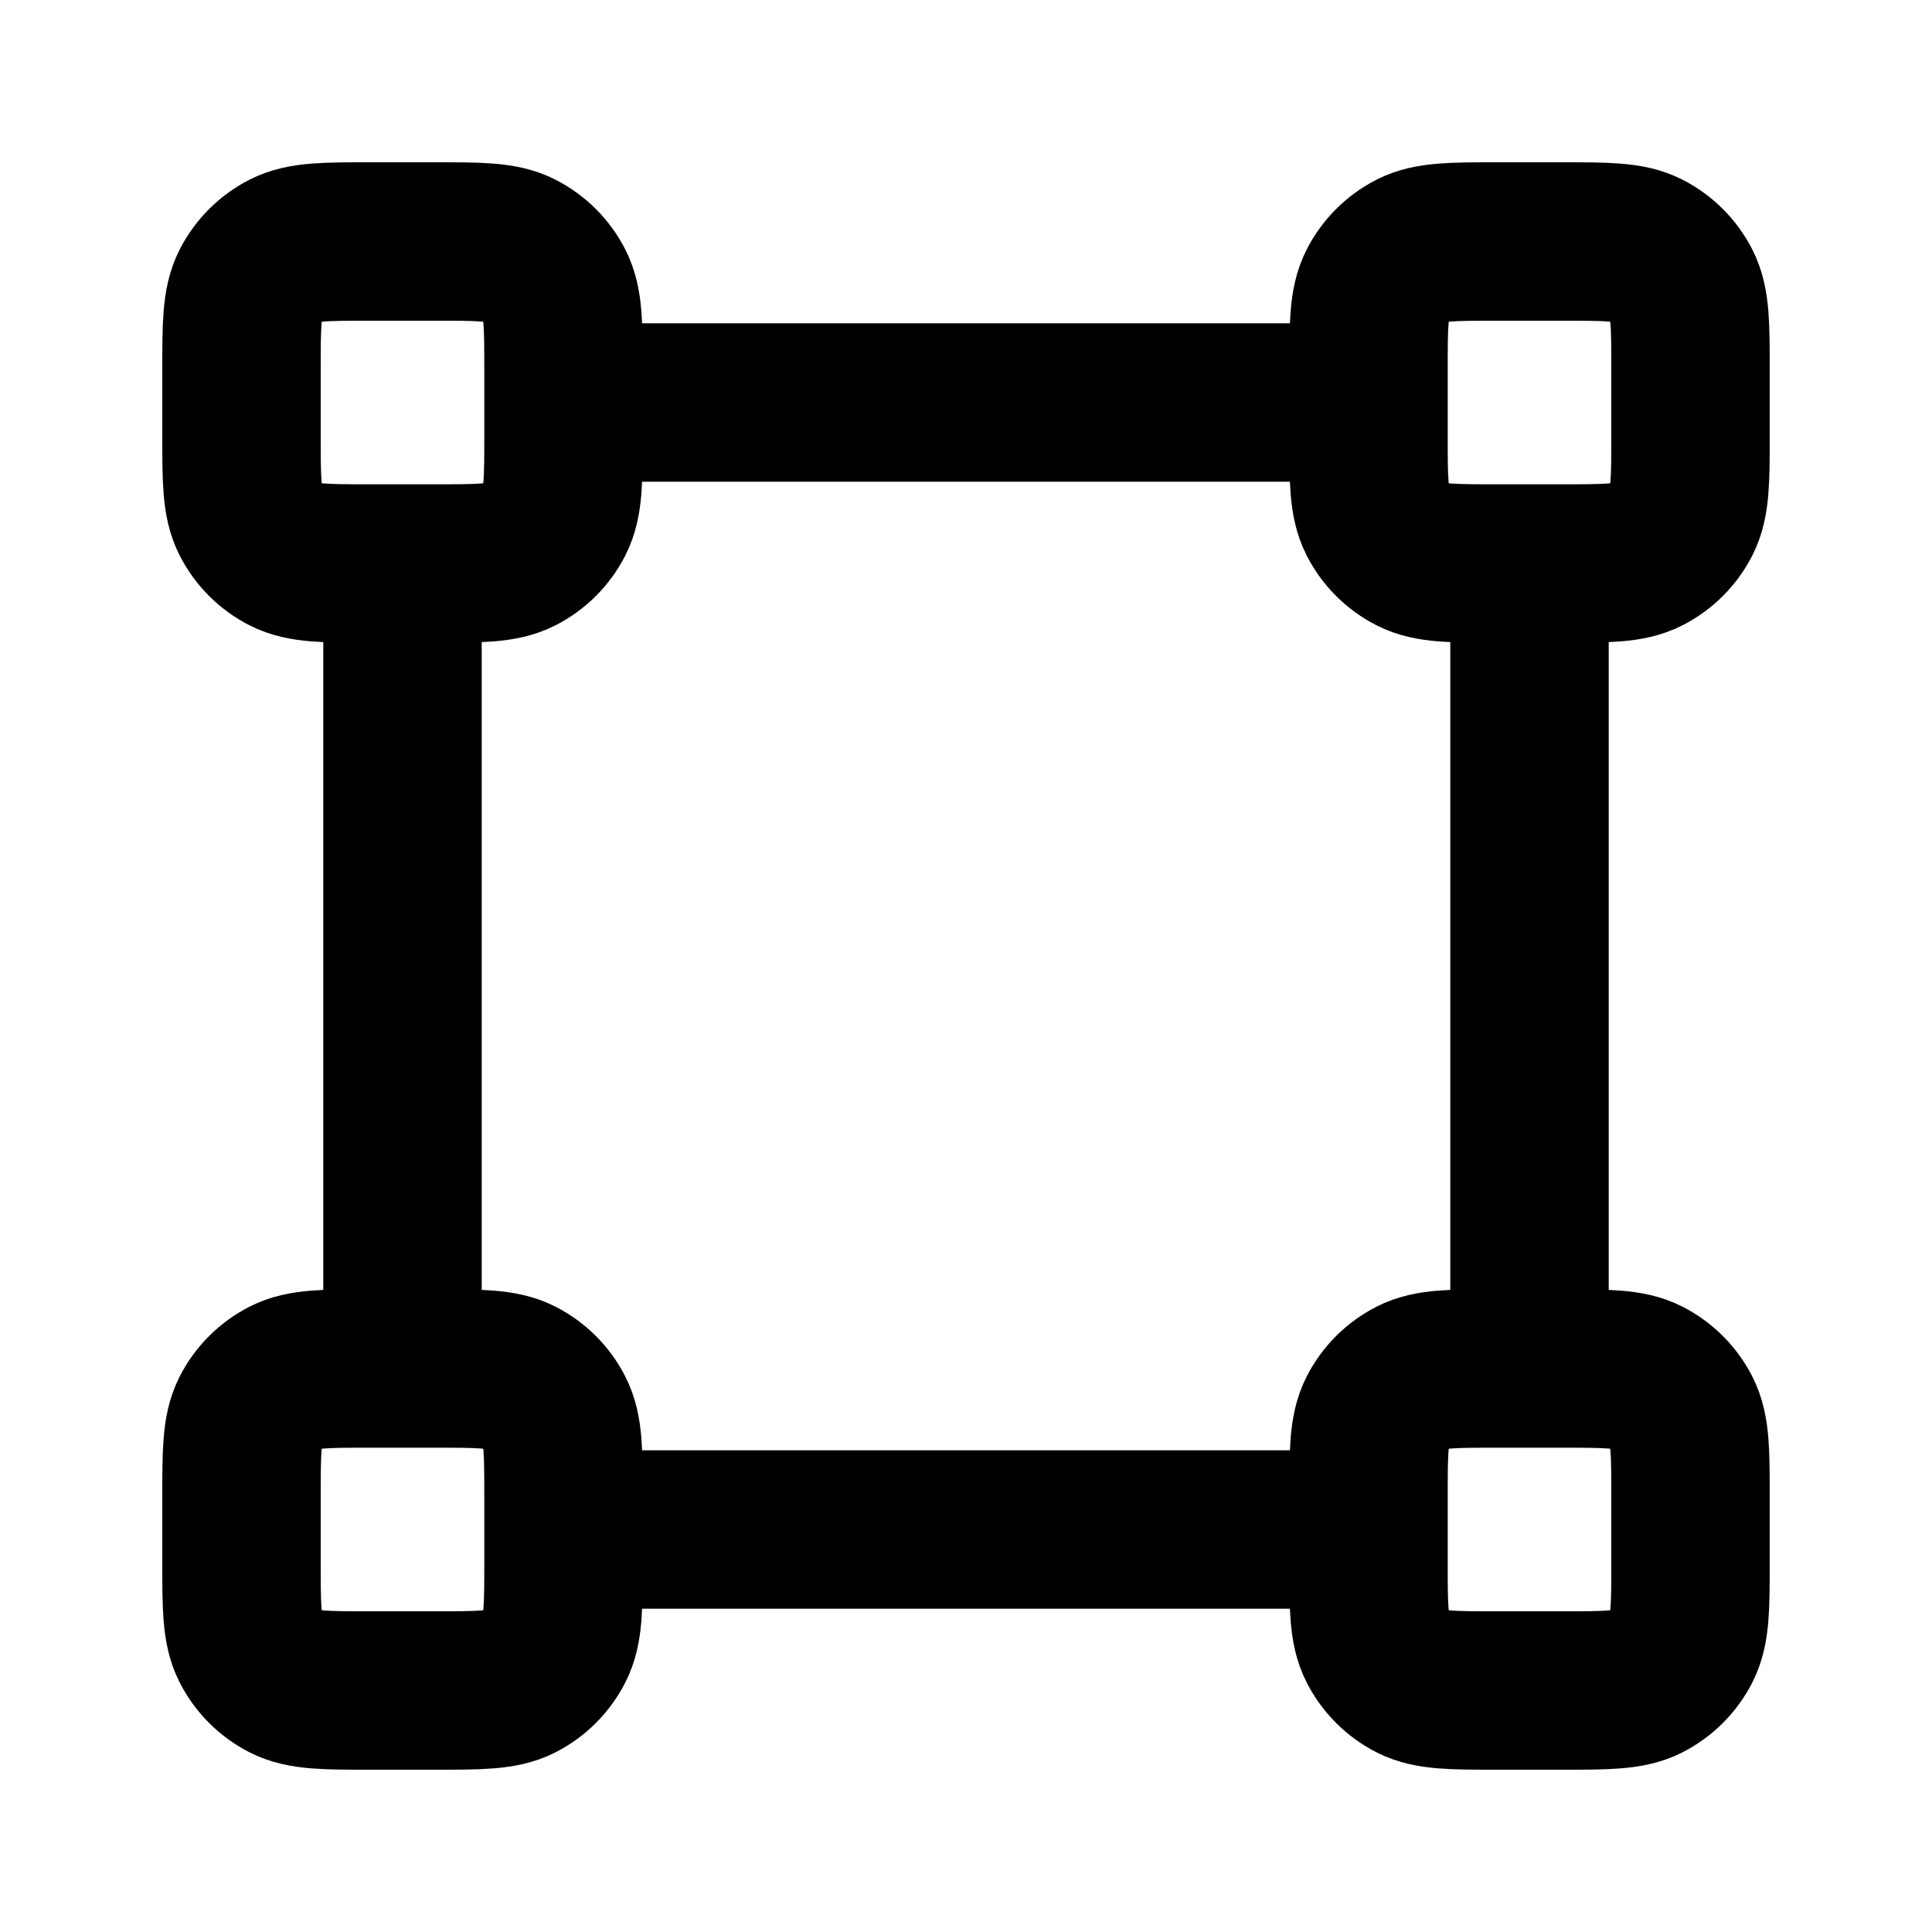
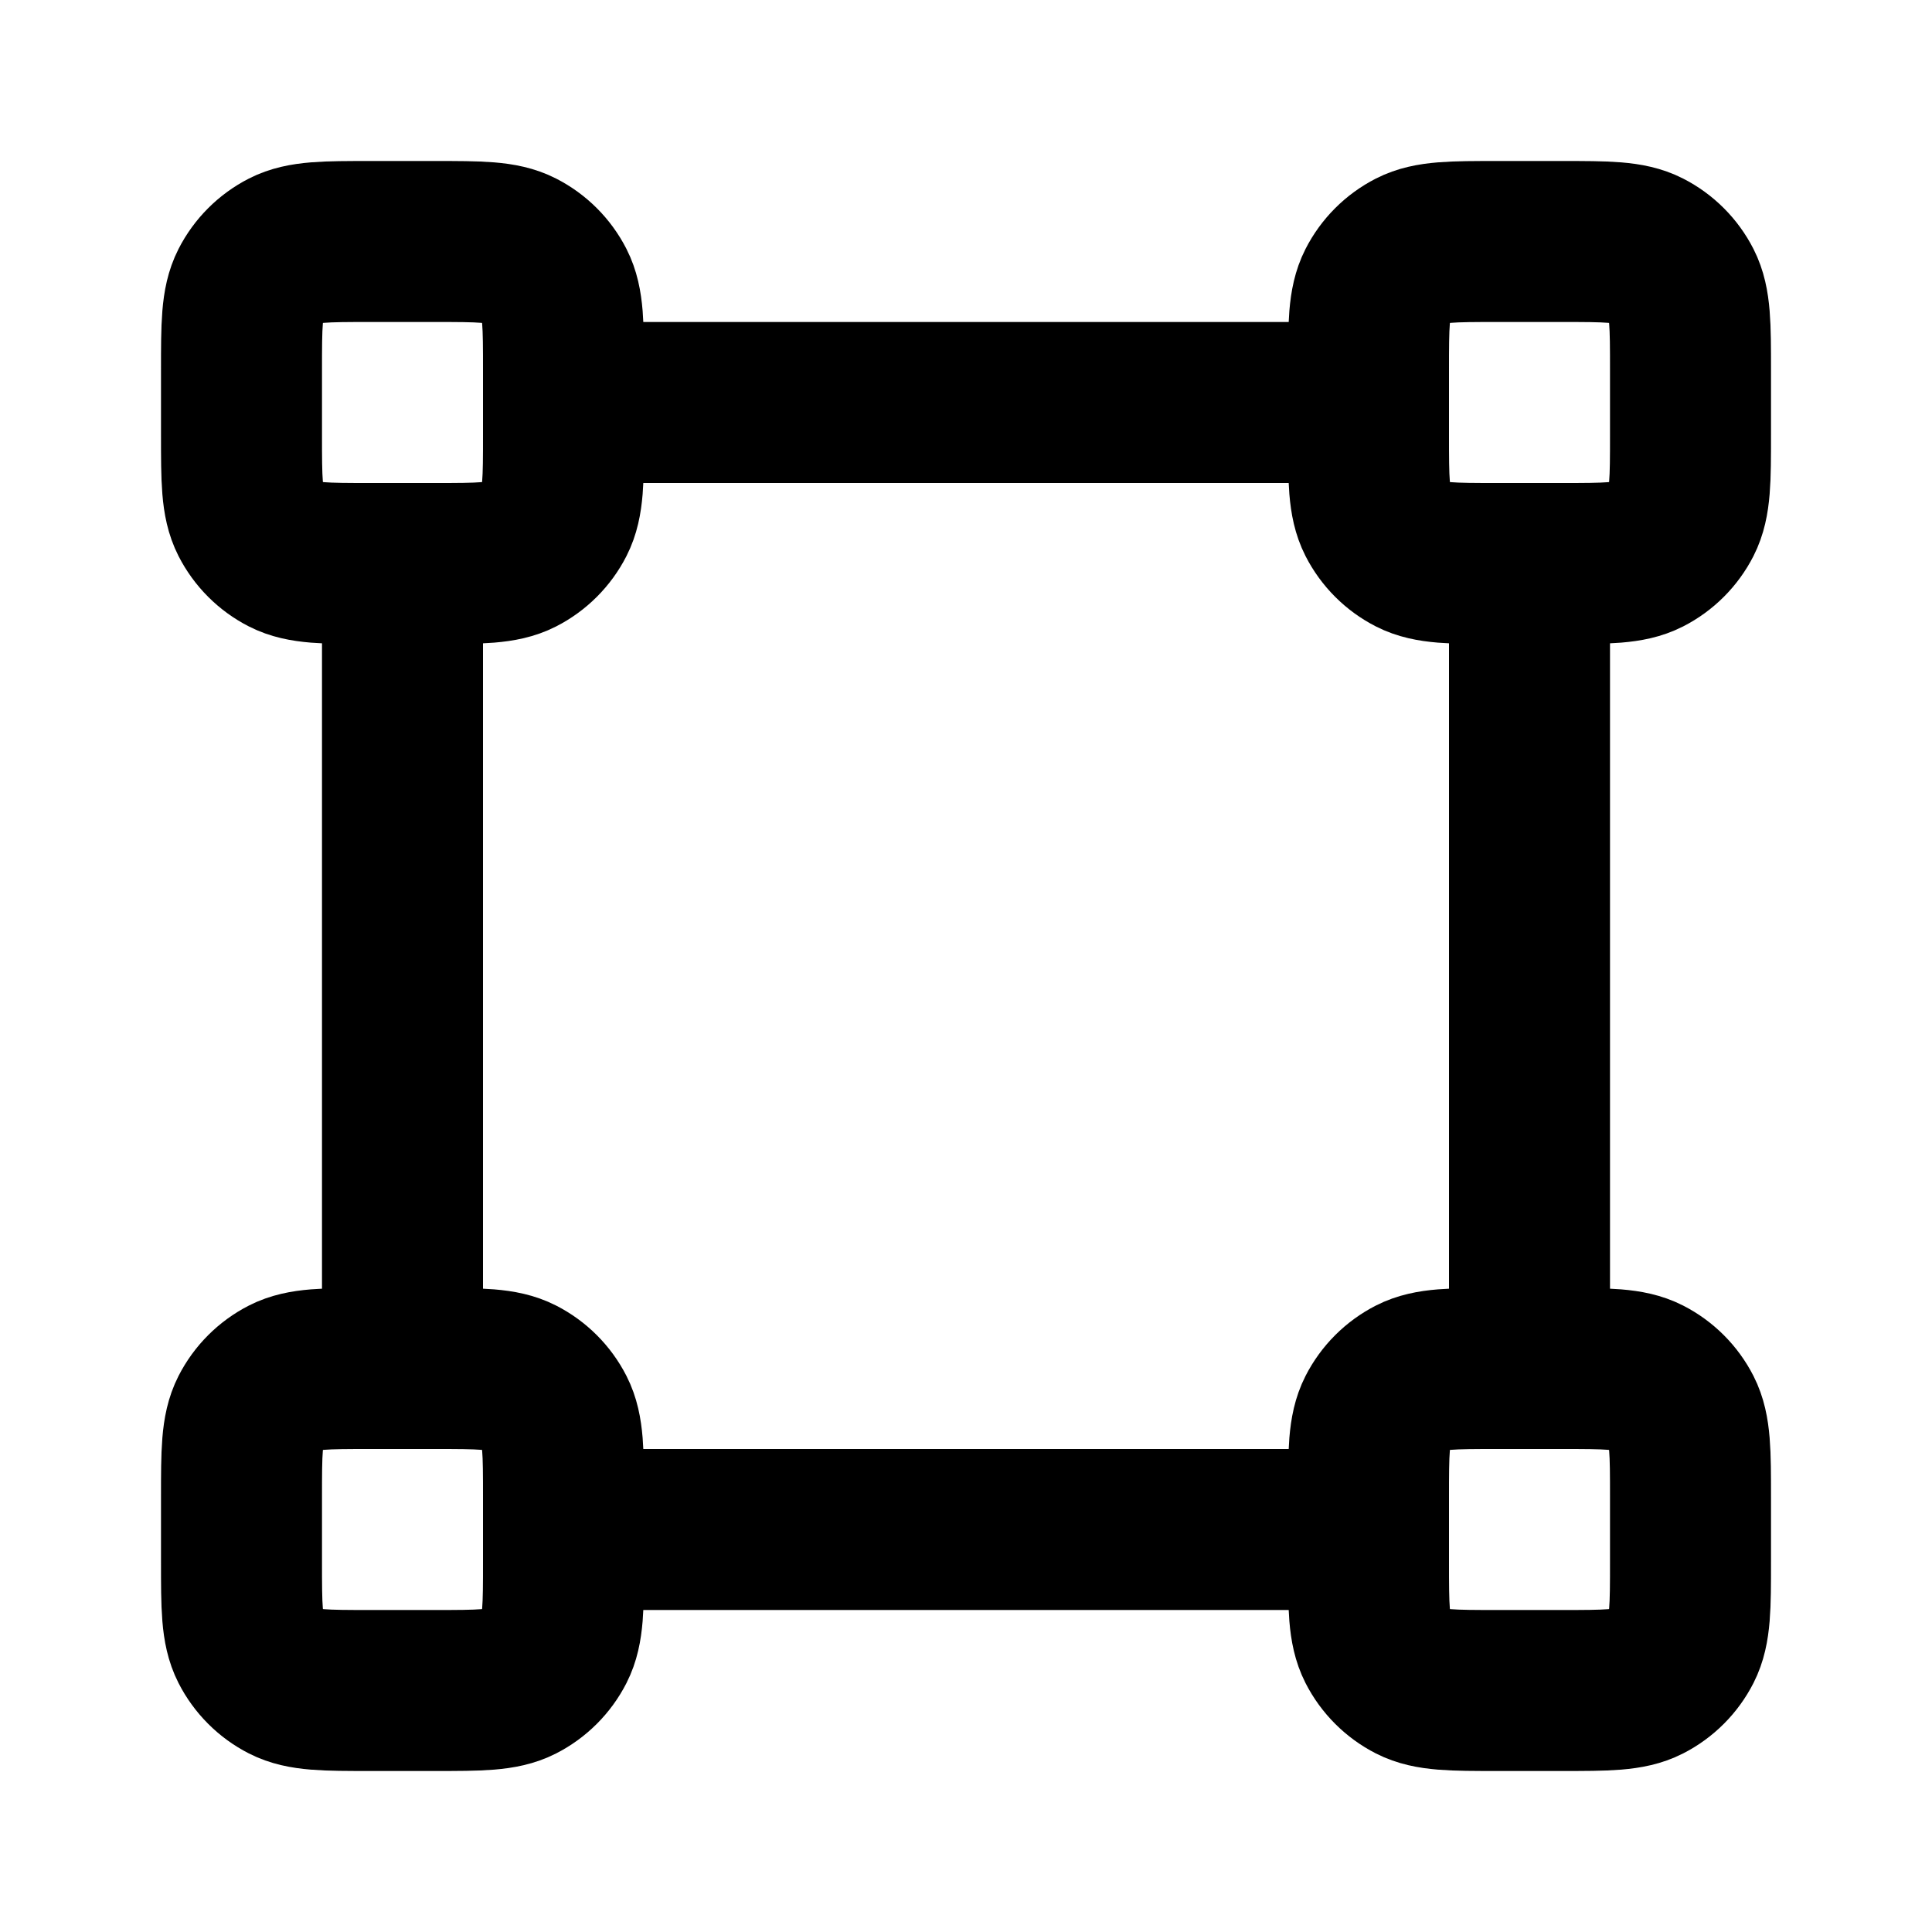
- <svg xmlns="http://www.w3.org/2000/svg" width="100" height="100" viewBox="0 0 100 100" fill="none">
-   <path d="M79.167 29.167V70.833M20.833 29.167V70.833M70.833 20.833L29.167 20.833M70.833 79.167H29.167M19.167 29.167H22.5C24.834 29.167 26 29.167 26.892 28.712C27.676 28.313 28.313 27.676 28.712 26.892C29.167 26 29.167 24.834 29.167 22.5V19.167C29.167 16.833 29.167 15.666 28.712 14.775C28.313 13.991 27.676 13.354 26.892 12.954C26 12.5 24.834 12.5 22.5 12.5H19.167C16.833 12.5 15.666 12.5 14.775 12.954C13.991 13.354 13.354 13.991 12.954 14.775C12.5 15.666 12.5 16.833 12.5 19.167V22.5C12.5 24.834 12.5 26 12.954 26.892C13.354 27.676 13.991 28.313 14.775 28.712C15.666 29.167 16.833 29.167 19.167 29.167ZM19.167 87.5H22.5C24.834 87.5 26 87.5 26.892 87.046C27.676 86.646 28.313 86.009 28.712 85.225C29.167 84.334 29.167 83.167 29.167 80.833V77.5C29.167 75.166 29.167 74 28.712 73.108C28.313 72.324 27.676 71.687 26.892 71.287C26 70.833 24.834 70.833 22.5 70.833H19.167C16.833 70.833 15.666 70.833 14.775 71.287C13.991 71.687 13.354 72.324 12.954 73.108C12.5 74 12.5 75.166 12.5 77.5V80.833C12.5 83.167 12.5 84.334 12.954 85.225C13.354 86.009 13.991 86.646 14.775 87.046C15.666 87.5 16.833 87.5 19.167 87.5ZM77.5 29.167H80.833C83.167 29.167 84.334 29.167 85.225 28.712C86.009 28.313 86.646 27.676 87.046 26.892C87.5 26 87.5 24.834 87.5 22.5V19.167C87.5 16.833 87.5 15.666 87.046 14.775C86.646 13.991 86.009 13.354 85.225 12.954C84.334 12.5 83.167 12.5 80.833 12.5H77.5C75.166 12.5 74 12.5 73.108 12.954C72.324 13.354 71.687 13.991 71.287 14.775C70.833 15.666 70.833 16.833 70.833 19.167V22.5C70.833 24.834 70.833 26 71.287 26.892C71.687 27.676 72.324 28.313 73.108 28.712C74 29.167 75.166 29.167 77.5 29.167ZM77.5 87.5H80.833C83.167 87.5 84.334 87.5 85.225 87.046C86.009 86.646 86.646 86.009 87.046 85.225C87.5 84.334 87.5 83.167 87.5 80.833V77.5C87.5 75.166 87.5 74 87.046 73.108C86.646 72.324 86.009 71.687 85.225 71.287C84.334 70.833 83.167 70.833 80.833 70.833H77.5C75.166 70.833 74 70.833 73.108 71.287C72.324 71.687 71.687 72.324 71.287 73.108C70.833 74 70.833 75.166 70.833 77.5V80.833C70.833 83.167 70.833 84.334 71.287 85.225C71.687 86.009 72.324 86.646 73.108 87.046C74 87.5 75.166 87.5 77.5 87.5Z" stroke="black" stroke-width="8.2" stroke-linecap="round" stroke-linejoin="round" />
+ <svg xmlns="http://www.w3.org/2000/svg" width="auto" height="auto" viewBox="0 0 24 24" fill="none">
+   <path d="M19 7V17M5 7V17M17 5L7 5M17 19H7M4.6 7H5.4C5.96 7 6.24 7 6.454 6.891C6.642 6.795 6.795 6.642 6.891 6.454C7 6.24 7 5.96 7 5.4V4.6C7 4.04 7 3.76 6.891 3.546C6.795 3.358 6.642 3.205 6.454 3.109C6.24 3 5.96 3 5.4 3H4.6C4.04 3 3.76 3 3.546 3.109C3.358 3.205 3.205 3.358 3.109 3.546C3 3.76 3 4.04 3 4.6V5.4C3 5.96 3 6.24 3.109 6.454C3.205 6.642 3.358 6.795 3.546 6.891C3.76 7 4.04 7 4.6 7ZM4.6 21H5.4C5.96 21 6.24 21 6.454 20.891C6.642 20.795 6.795 20.642 6.891 20.454C7 20.24 7 19.96 7 19.4V18.6C7 18.04 7 17.76 6.891 17.546C6.795 17.358 6.642 17.205 6.454 17.109C6.24 17 5.96 17 5.4 17H4.6C4.04 17 3.76 17 3.546 17.109C3.358 17.205 3.205 17.358 3.109 17.546C3 17.76 3 18.04 3 18.6V19.4C3 19.96 3 20.24 3.109 20.454C3.205 20.642 3.358 20.795 3.546 20.891C3.76 21 4.04 21 4.6 21ZM18.6 7H19.4C19.96 7 20.24 7 20.454 6.891C20.642 6.795 20.795 6.642 20.891 6.454C21 6.24 21 5.96 21 5.4V4.6C21 4.04 21 3.76 20.891 3.546C20.795 3.358 20.642 3.205 20.454 3.109C20.24 3 19.96 3 19.4 3H18.6C18.04 3 17.76 3 17.546 3.109C17.358 3.205 17.205 3.358 17.109 3.546C17 3.76 17 4.04 17 4.6V5.4C17 5.96 17 6.24 17.109 6.454C17.205 6.642 17.358 6.795 17.546 6.891C17.76 7 18.04 7 18.6 7ZM18.6 21H19.4C19.96 21 20.24 21 20.454 20.891C20.642 20.795 20.795 20.642 20.891 20.454C21 20.24 21 19.96 21 19.4V18.6C21 18.04 21 17.76 20.891 17.546C20.795 17.358 20.642 17.205 20.454 17.109C20.24 17 19.96 17 19.4 17H18.6C18.04 17 17.76 17 17.546 17.109C17.358 17.205 17.205 17.358 17.109 17.546C17 17.76 17 18.04 17 18.6V19.4C17 19.96 17 20.24 17.109 20.454C17.205 20.642 17.358 20.795 17.546 20.891C17.76 21 18.04 21 18.6 21Z" stroke="currentColor" stroke-width="2" stroke-linecap="round" stroke-linejoin="round" />
</svg>
